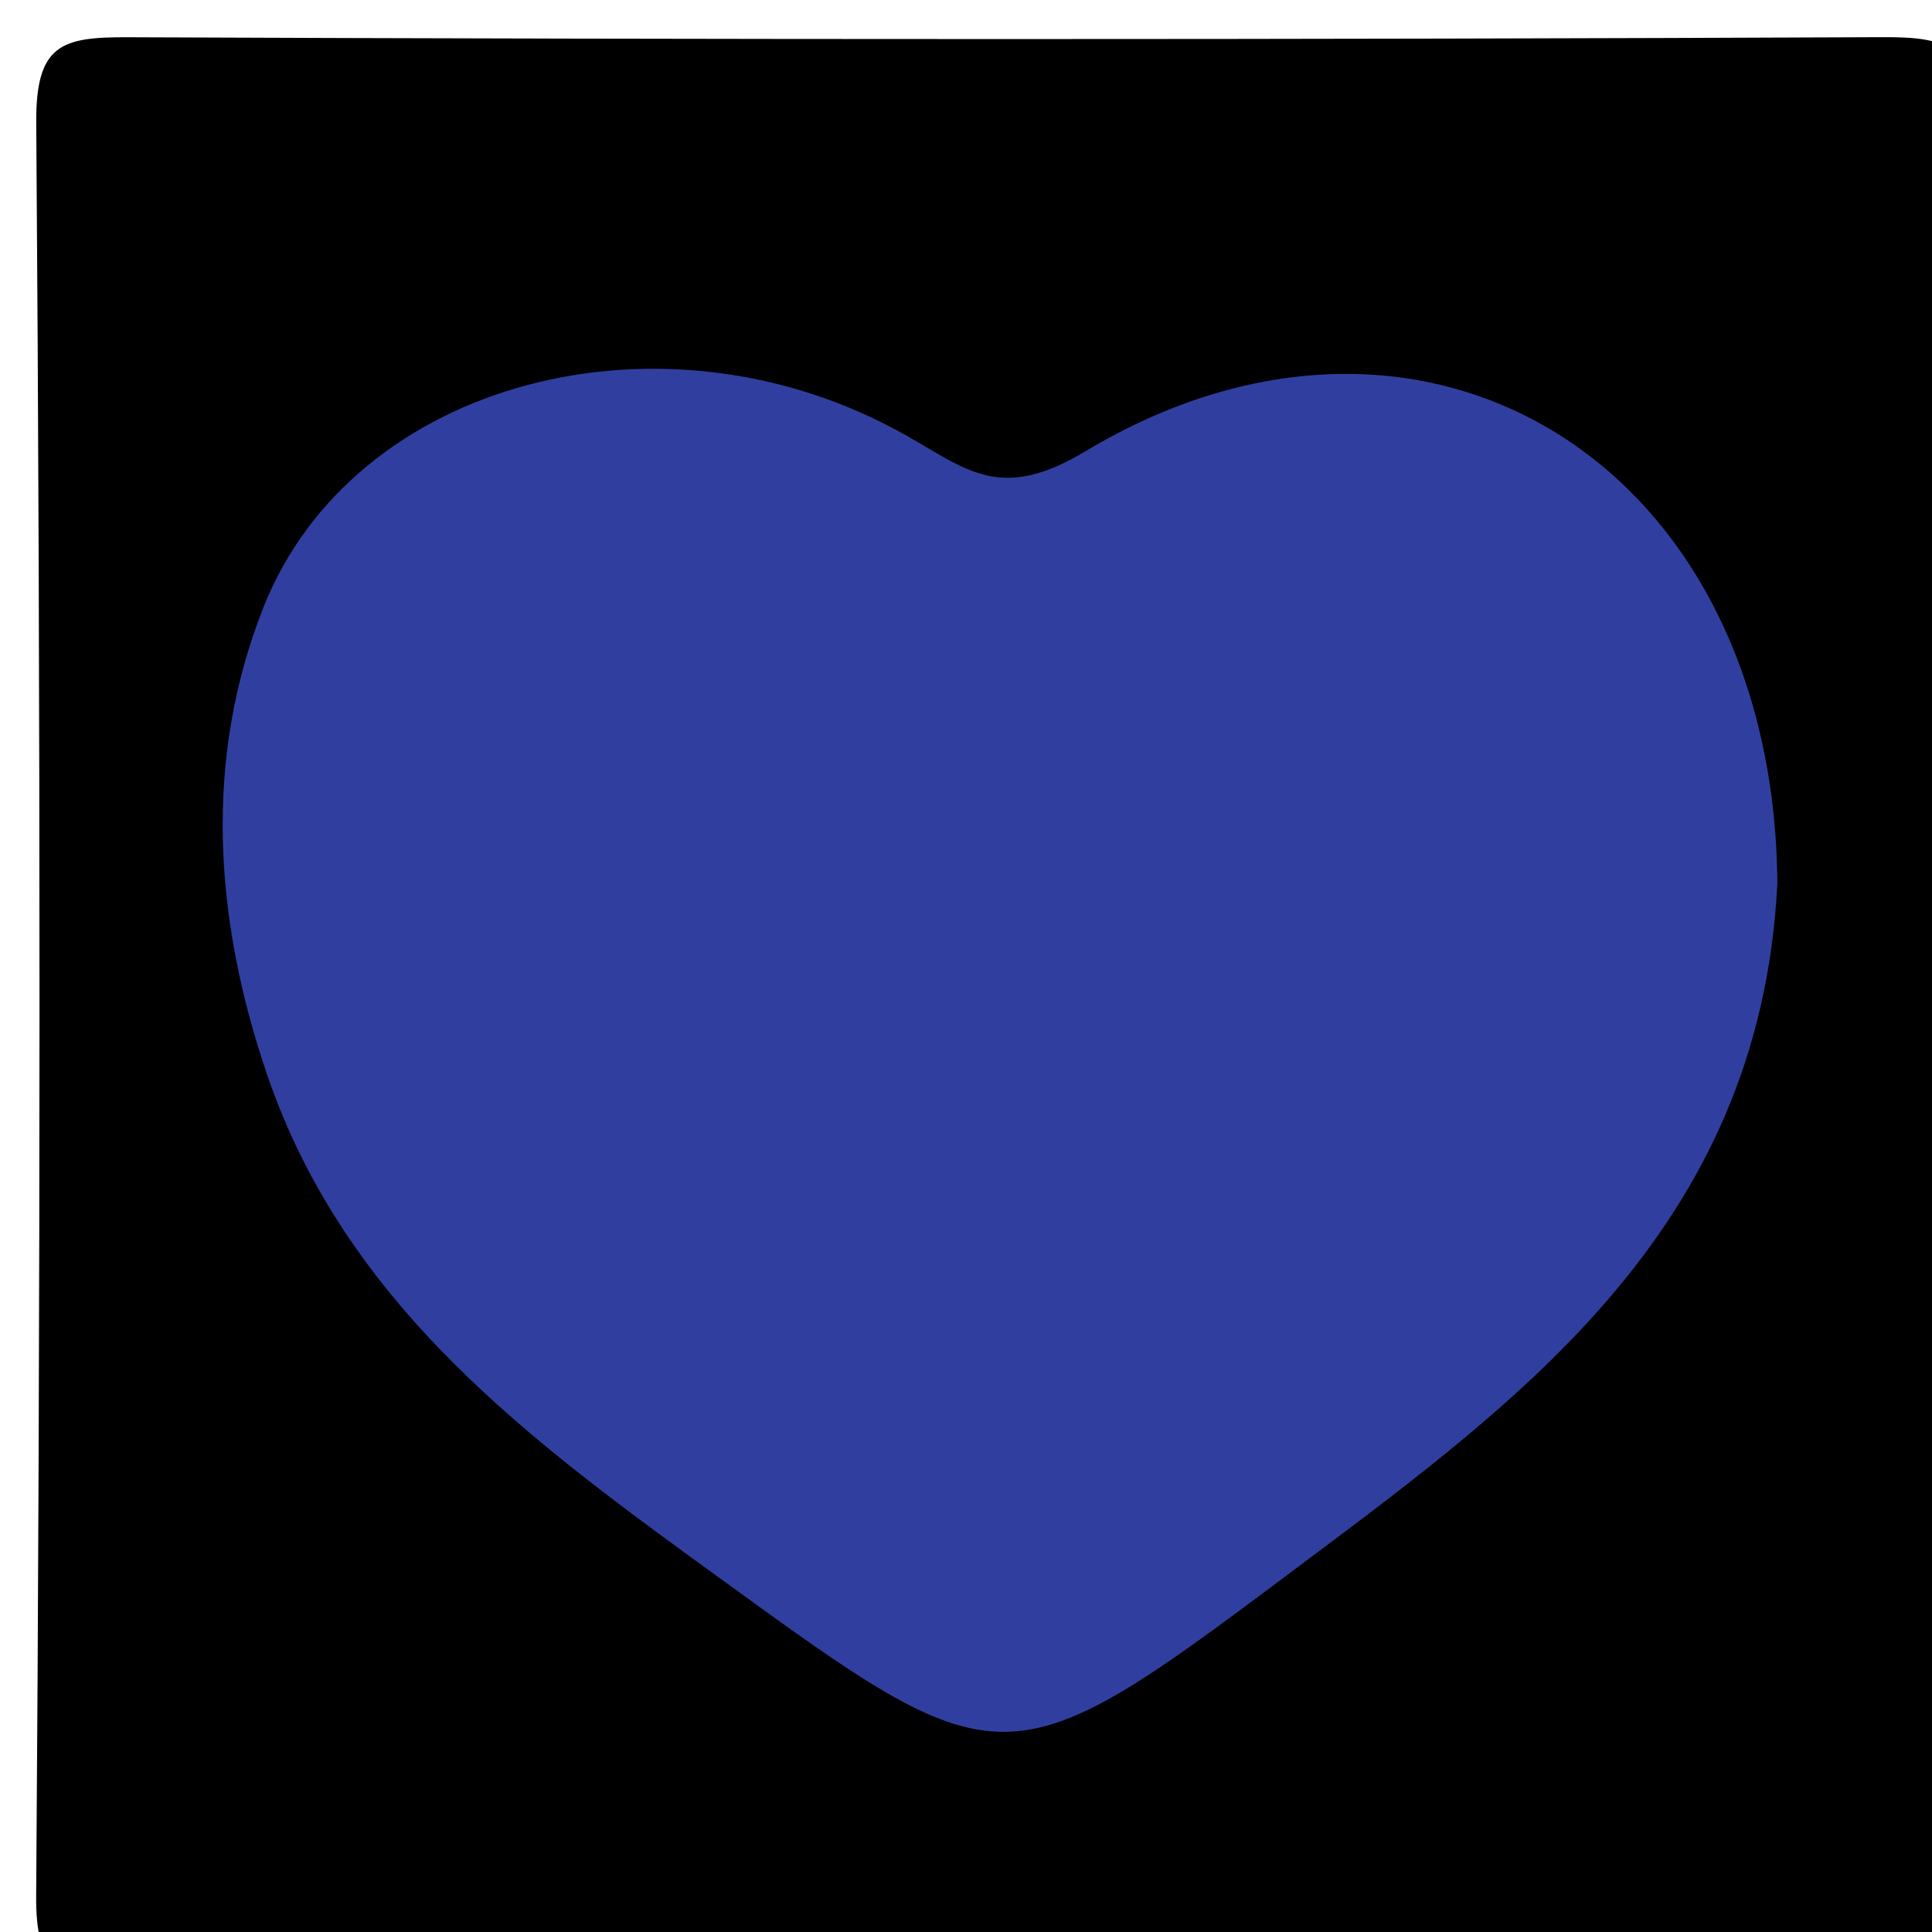
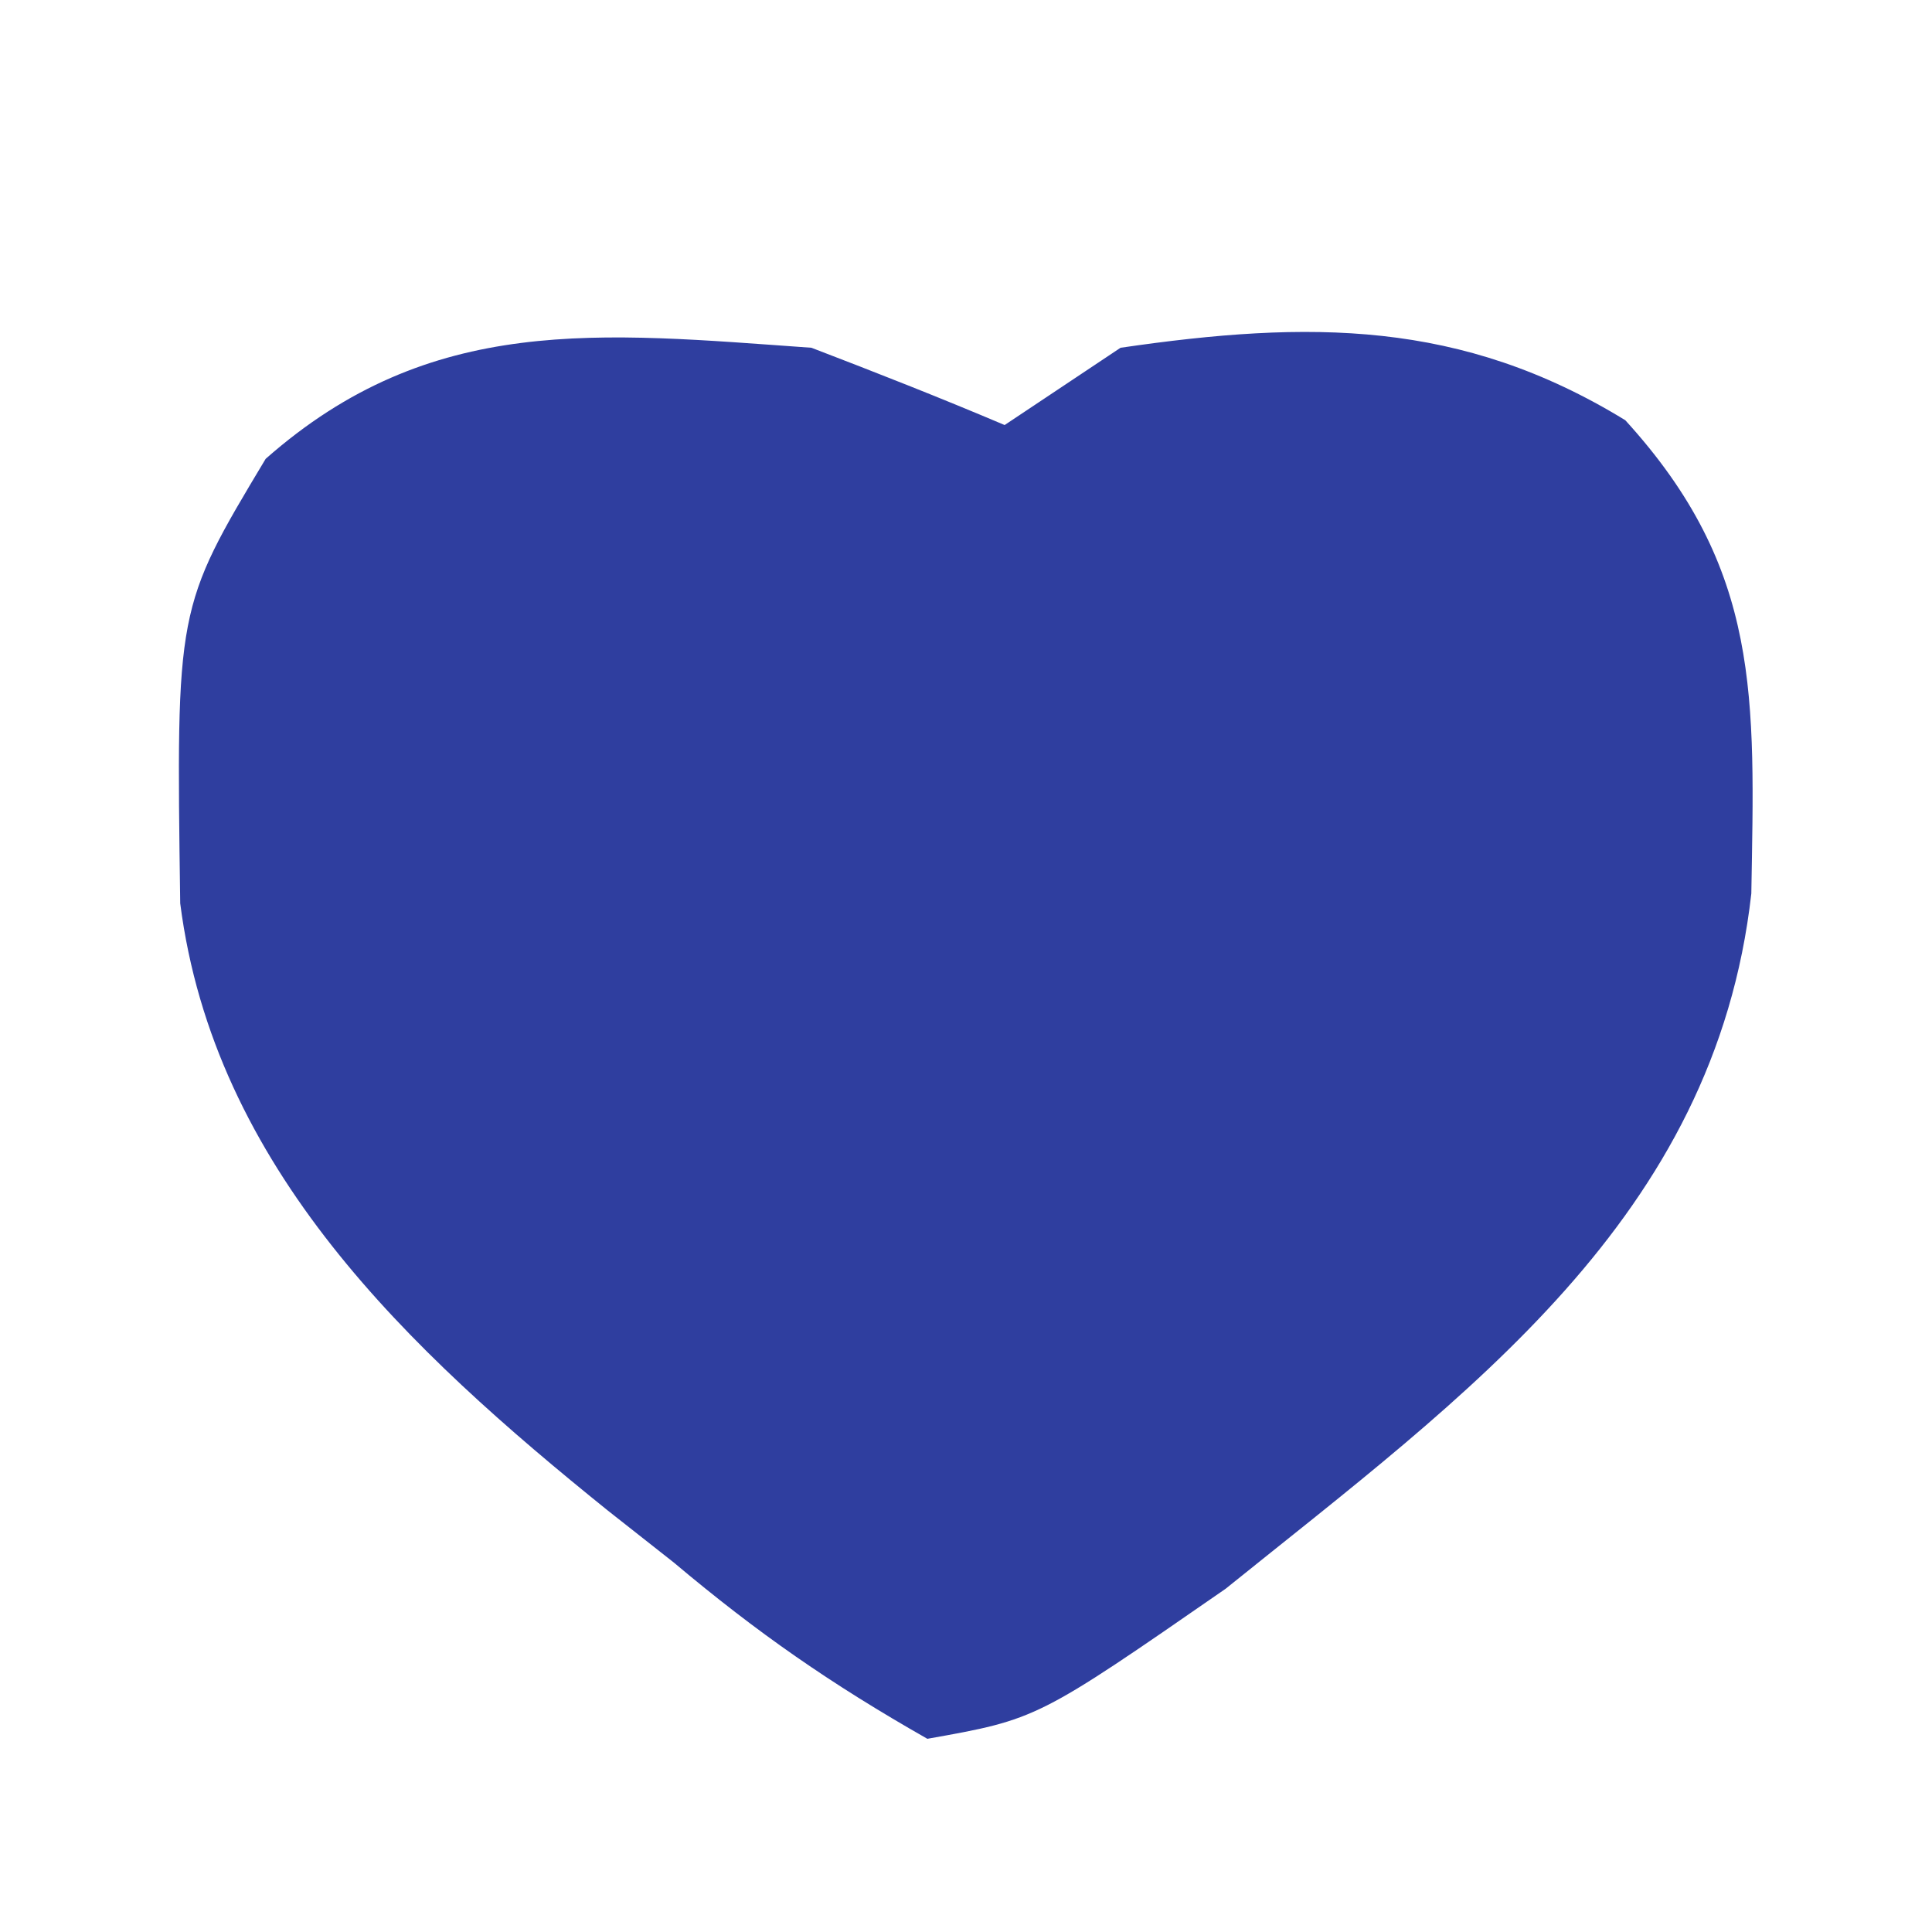
- <svg xmlns="http://www.w3.org/2000/svg" version="1.1" id="Layer_1" x="0px" y="0px" width="100%" viewBox="0 0 50 50" enable-background="new 0 0 50 50" xml:space="preserve">
-   <path fill="#000000" opacity="1" stroke="none" d=" M24,51   C16.684,51 9.867,50.948 3.052,51.039   C1.482,51.061 0.922,50.948 0.936,49.061   C1.05,33.767 1.052,18.471 0.938,3.177   C0.923,1.137 1.602,0.957 3.312,0.964   C18.44,1.026 33.569,1.028 48.698,0.962   C50.431,0.955 51.075,1.171 51.06,3.187   C50.95,18.315 50.936,33.444 51.069,48.572   C51.089,50.829 50.438,51.087 48.439,51.054   C40.461,50.923 32.48,51 24,51  z" />
-   <path fill="#303F9F" opacity="1" stroke="none" d=" M45.998,22.863   C45.545,31.926 39.155,36.377 33.178,40.861   C26.032,46.222 25.825,46.067 18.601,40.824   C13.792,37.334 8.959,33.822 6.906,27.792   C5.531,23.753 5.274,19.629 6.812,15.732   C9.141,9.83 17.194,7.743 23.426,11.255   C25.026,12.156 25.887,13.001 28.078,11.686   C36.865,6.414 45.915,11.993 45.998,22.863  z" />
+ <svg xmlns="http://www.w3.org/2000/svg" version="1.1" width="50" height="50">
+   <path d="M0 0 C1.676 0.642 3.348 1.299 5 2 C5.99 1.34 6.98 0.68 8 0 C12.885 -0.712 16.81 -0.729 21.062 1.875 C24.589 5.743 24.41 9.041 24.324 14.125 C23.376 22.536 16.958 27.087 10.719 32.117 C5.843 35.494 5.843 35.494 3 36 C0.497 34.576 -1.392 33.264 -3.562 31.438 C-4.126 30.993 -4.69 30.549 -5.271 30.092 C-10.43 25.935 -15.459 21.219 -16.336 14.379 C-16.442 6.737 -16.442 6.737 -14.125 2.875 C-9.846 -0.901 -5.487 -0.389 0 0 Z " fill="#2F3E9F" transform="translate(21,9)" />
</svg>
